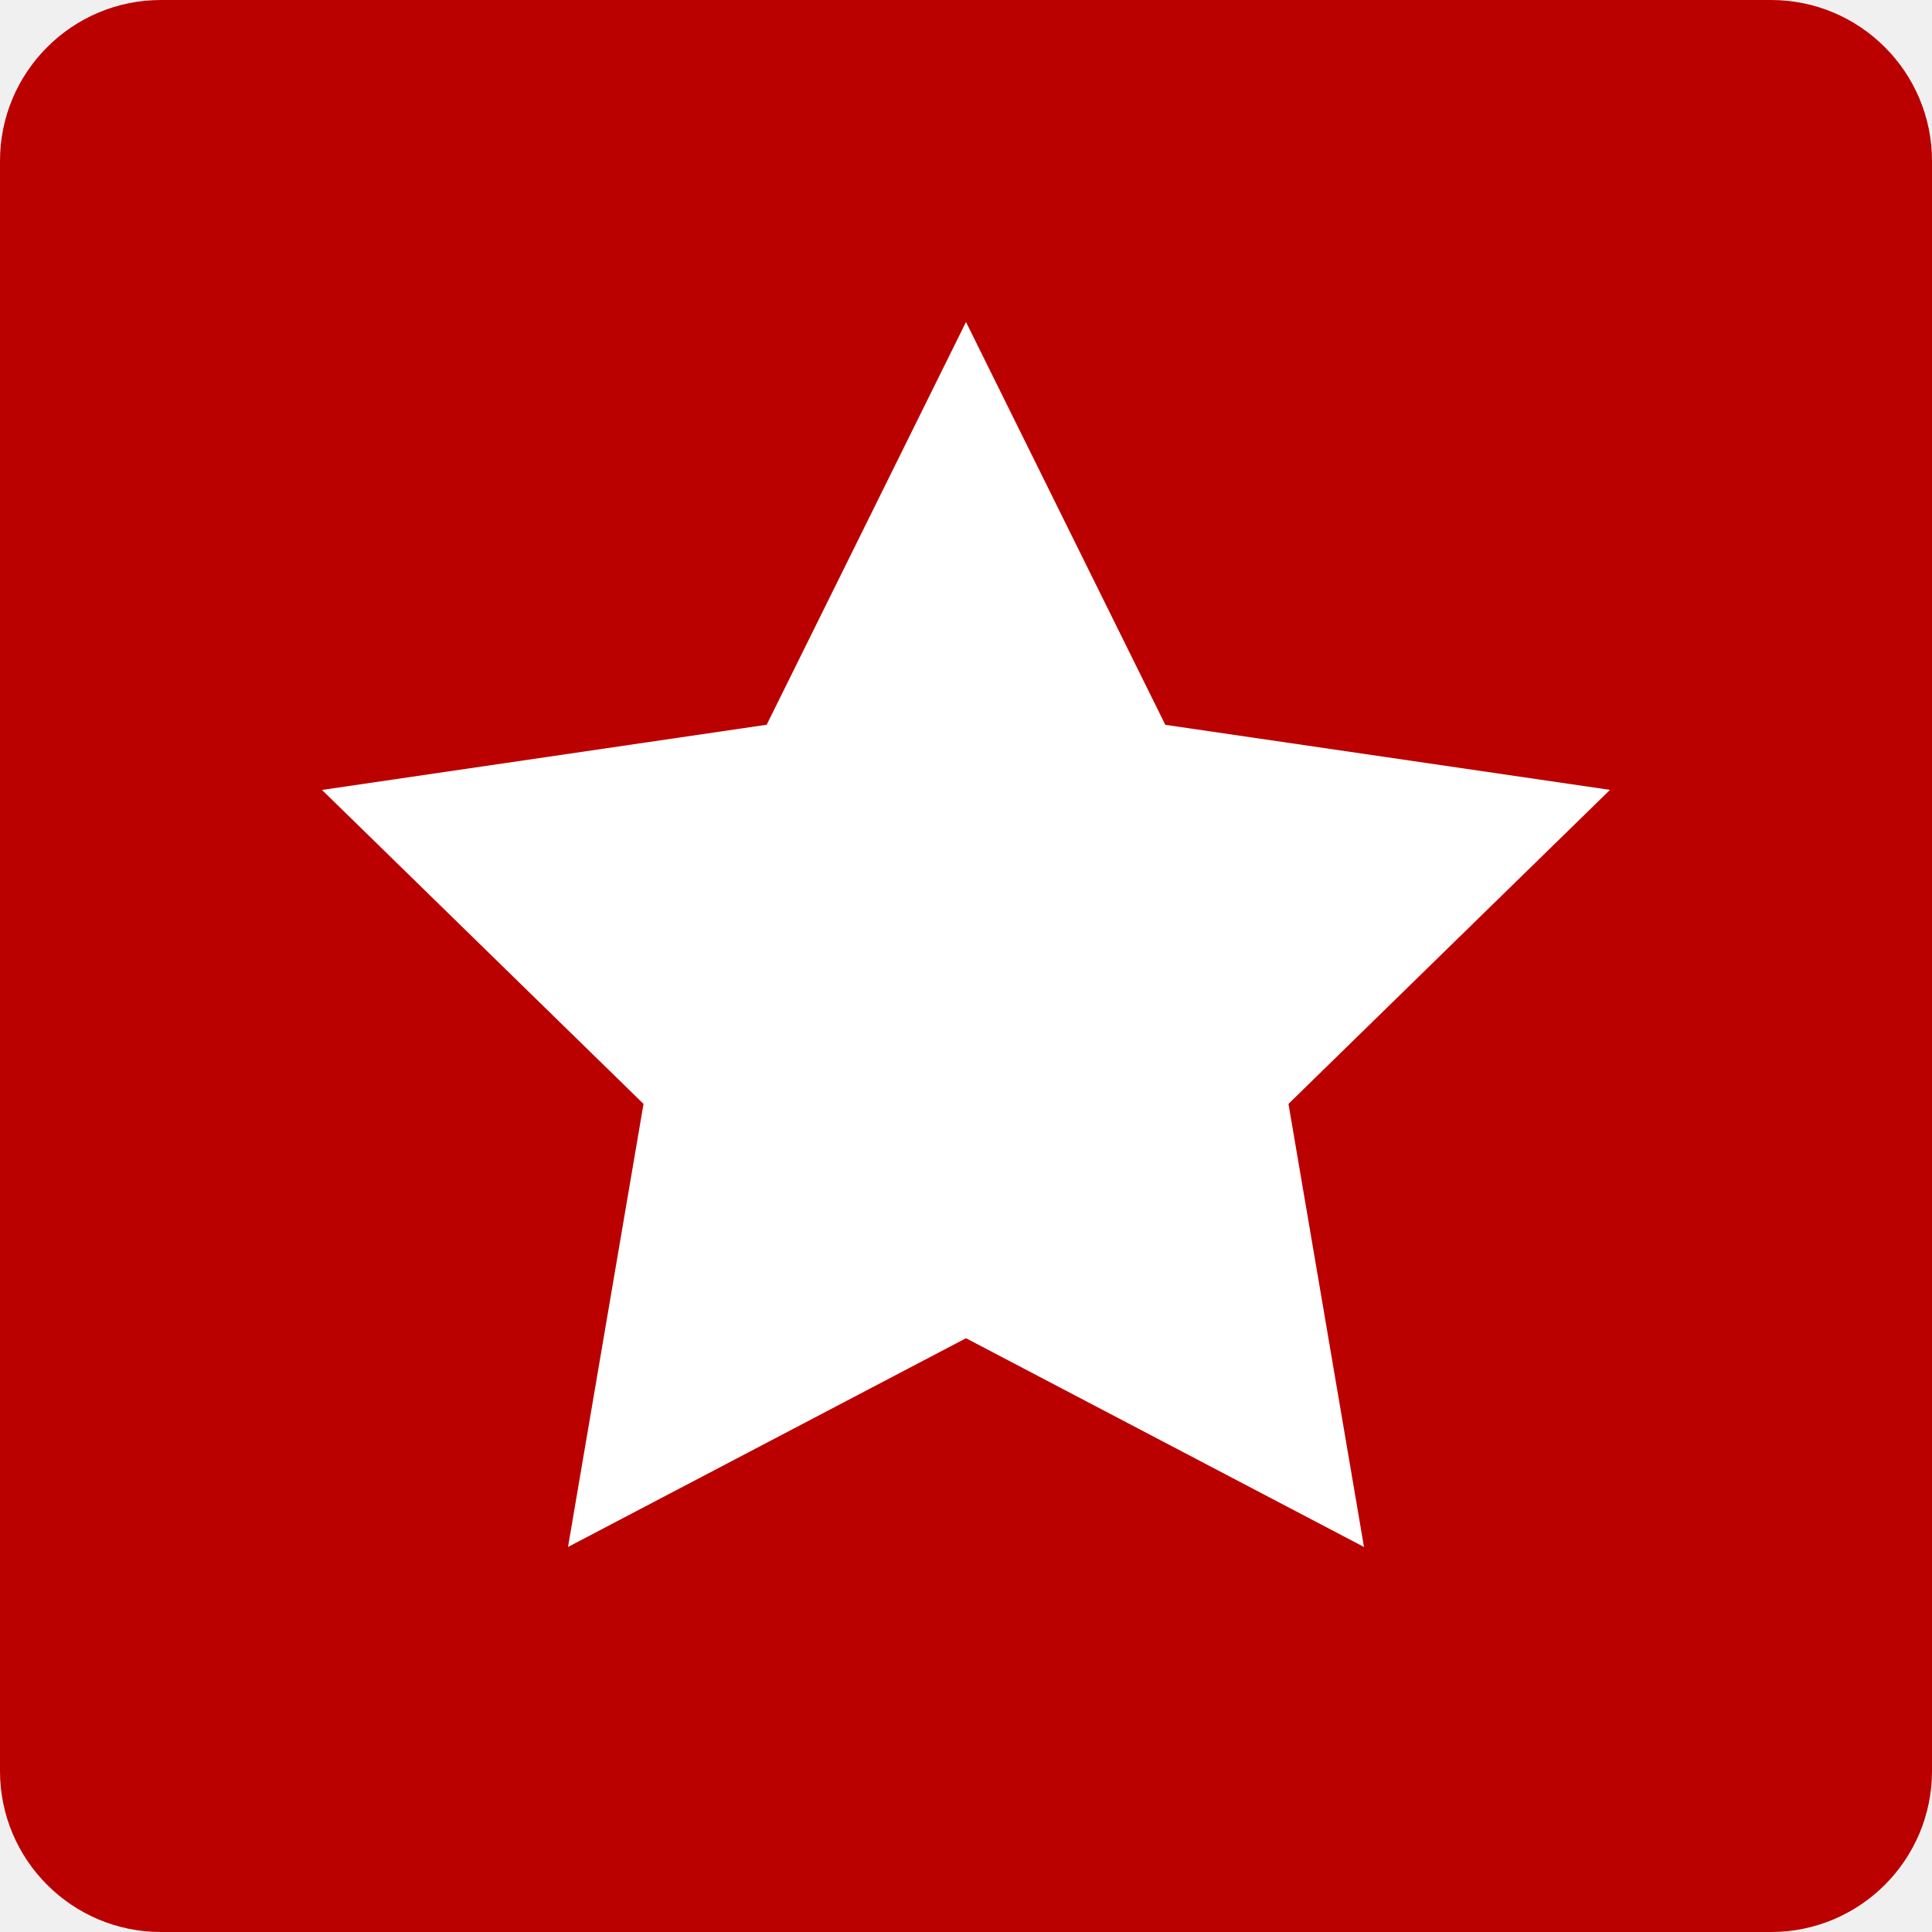
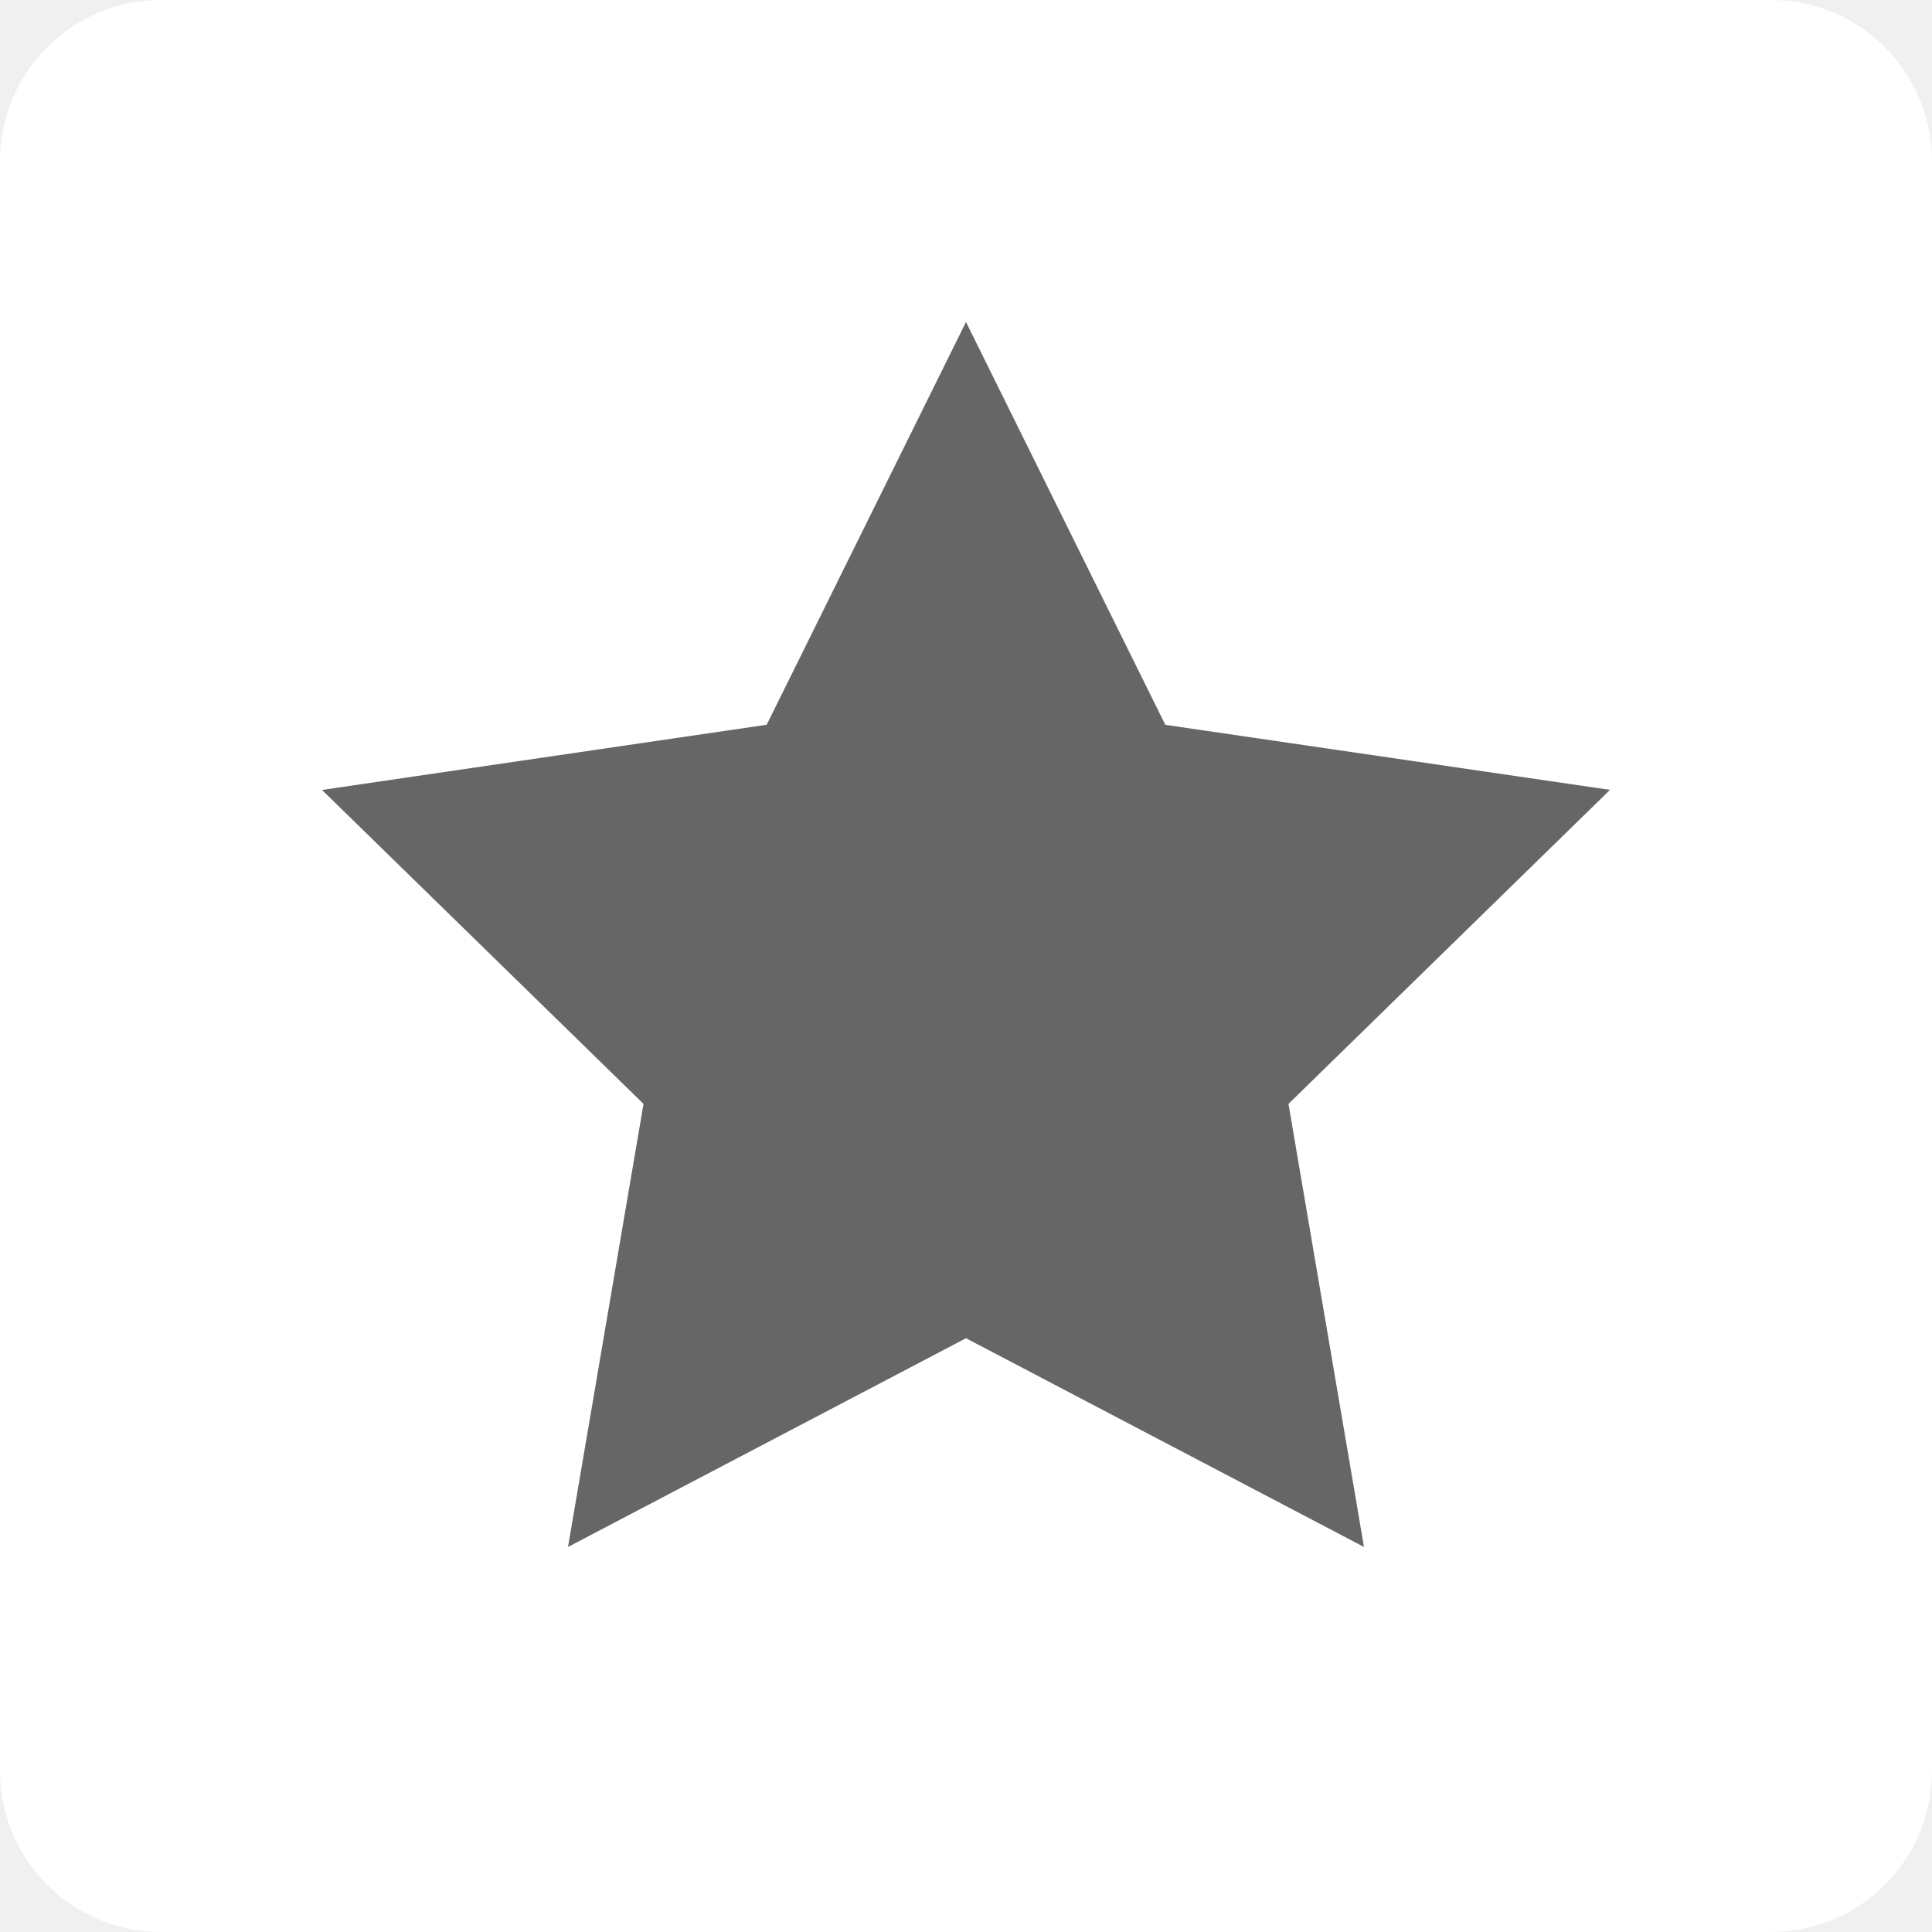
<svg xmlns="http://www.w3.org/2000/svg" width="24" height="24">
  <g fill="none" fill-rule="evenodd">
-     <rect fill="#b00" width="24" height="24" rx="2" />
-     <path fill="#FFF" d="M12 16.624l-4.944 2.593.938-5.504L4 9.813l5.524-.81L12 4l2.476 5.004L20 9.812l-3.994 3.901.938 5.504z" />
+     <rect fill="#FFF" width="24" height="24" rx="2" />
+     <path fill="#666" d="M12 16.624l-4.944 2.593.938-5.504L4 9.813l5.524-.81L12 4l2.476 5.004L20 9.812l-3.994 3.901.938 5.504z" />
  </g>
</svg>
